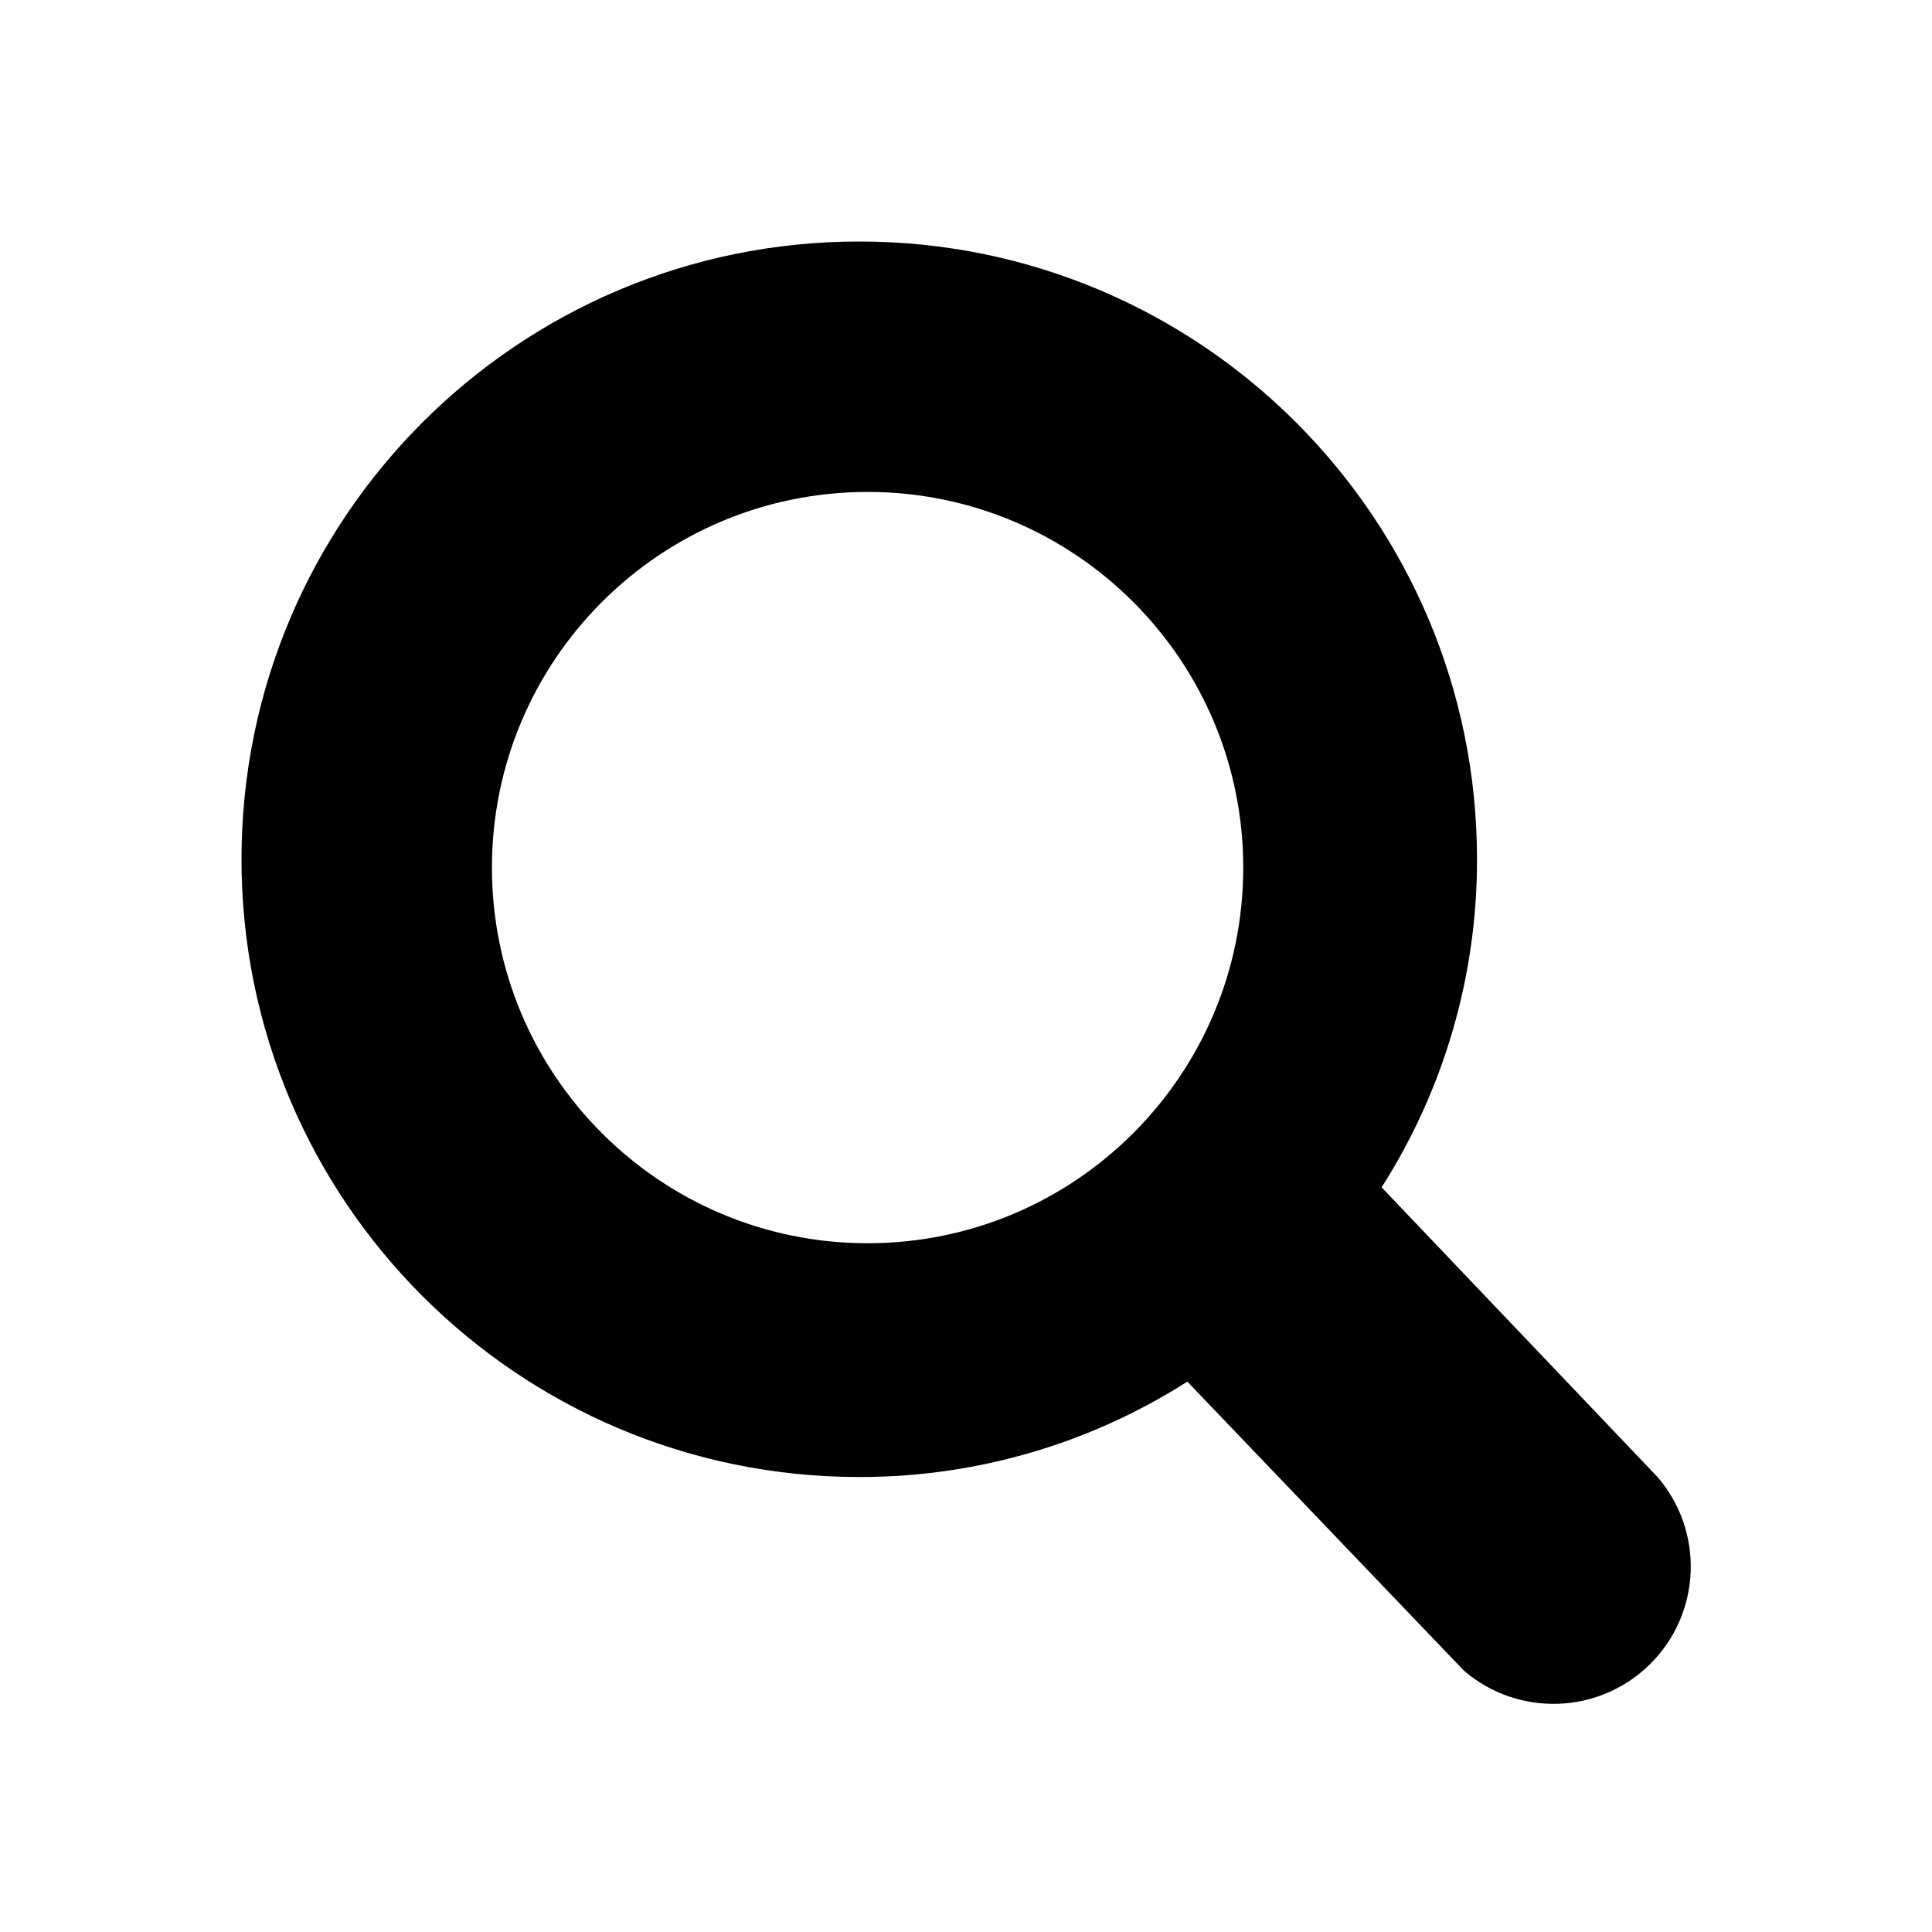
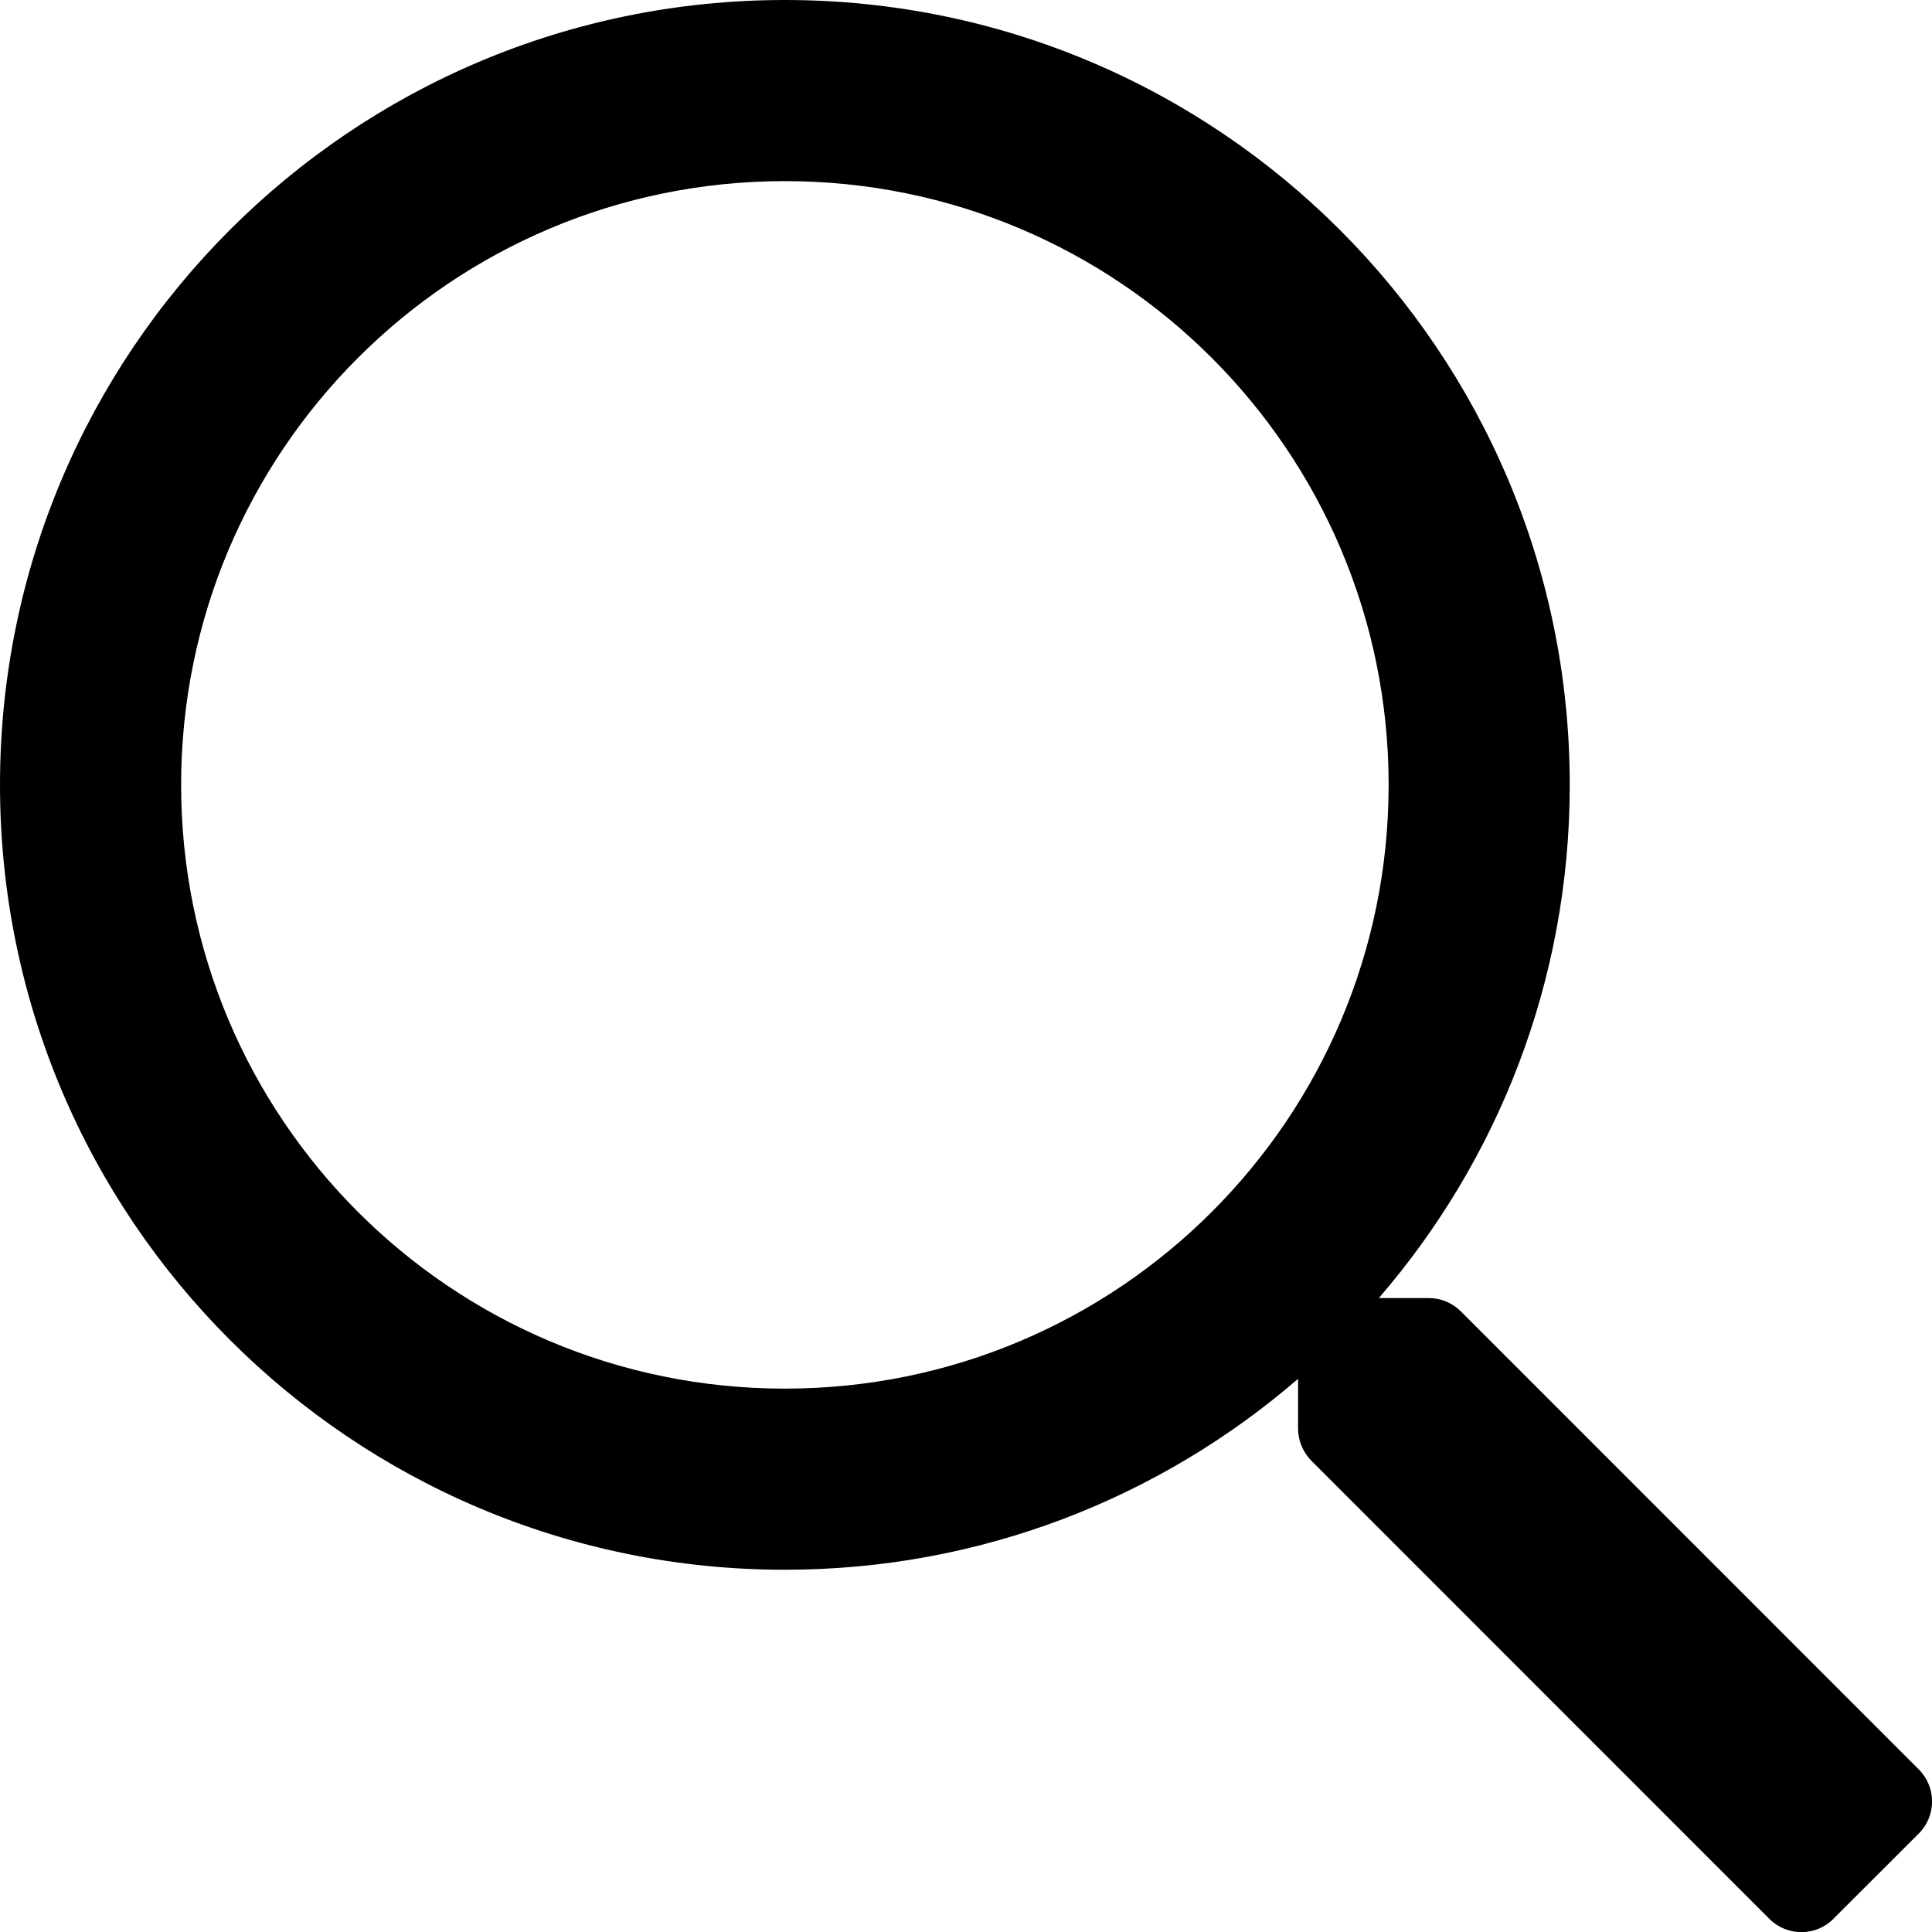
<svg xmlns="http://www.w3.org/2000/svg" width="16" height="16" viewBox="0 0 16 16">
-   <path fill="#000" fill-rule="nonzero" d="M11.442 9.833a5.037 5.037 0 0 0 .79-2.717 5.116 5.116 0 1 0-5.116 5.116 5.037 5.037 0 0 0 2.717-.79l2.29 2.393a1.137 1.137 0 0 0 1.604-1.603l-2.285-2.399zm-4.257.463a3.111 3.111 0 1 1 0-6.222 3.111 3.111 0 0 1 0 6.222z" />
+   <g fill="none" fill-rule="evenodd">
+     <path fill="#000" d="M15.184 15.89l.707-.706c.146-.146.146-.384 0-.53l-3.794-3.795c-.072-.071-.166-.109-.266-.109h-.412C12.403 9.61 13 8.125 13 6.5 13 2.91 10.09 0 6.5 0S0 2.91 0 6.5 2.91 13 6.5 13c1.625 0 3.11-.597 4.25-1.581v.412c0 .1.04.194.11.266l3.793 3.794c.147.147.384.147.531 0zM6.5 11.5c-2.763 0-5-2.237-5-5 0-2.762 2.237-5 5-5 2.762 0 5 2.238 5 5 0 2.763-2.238 5-5 5z" />
+   </g>
</svg>
